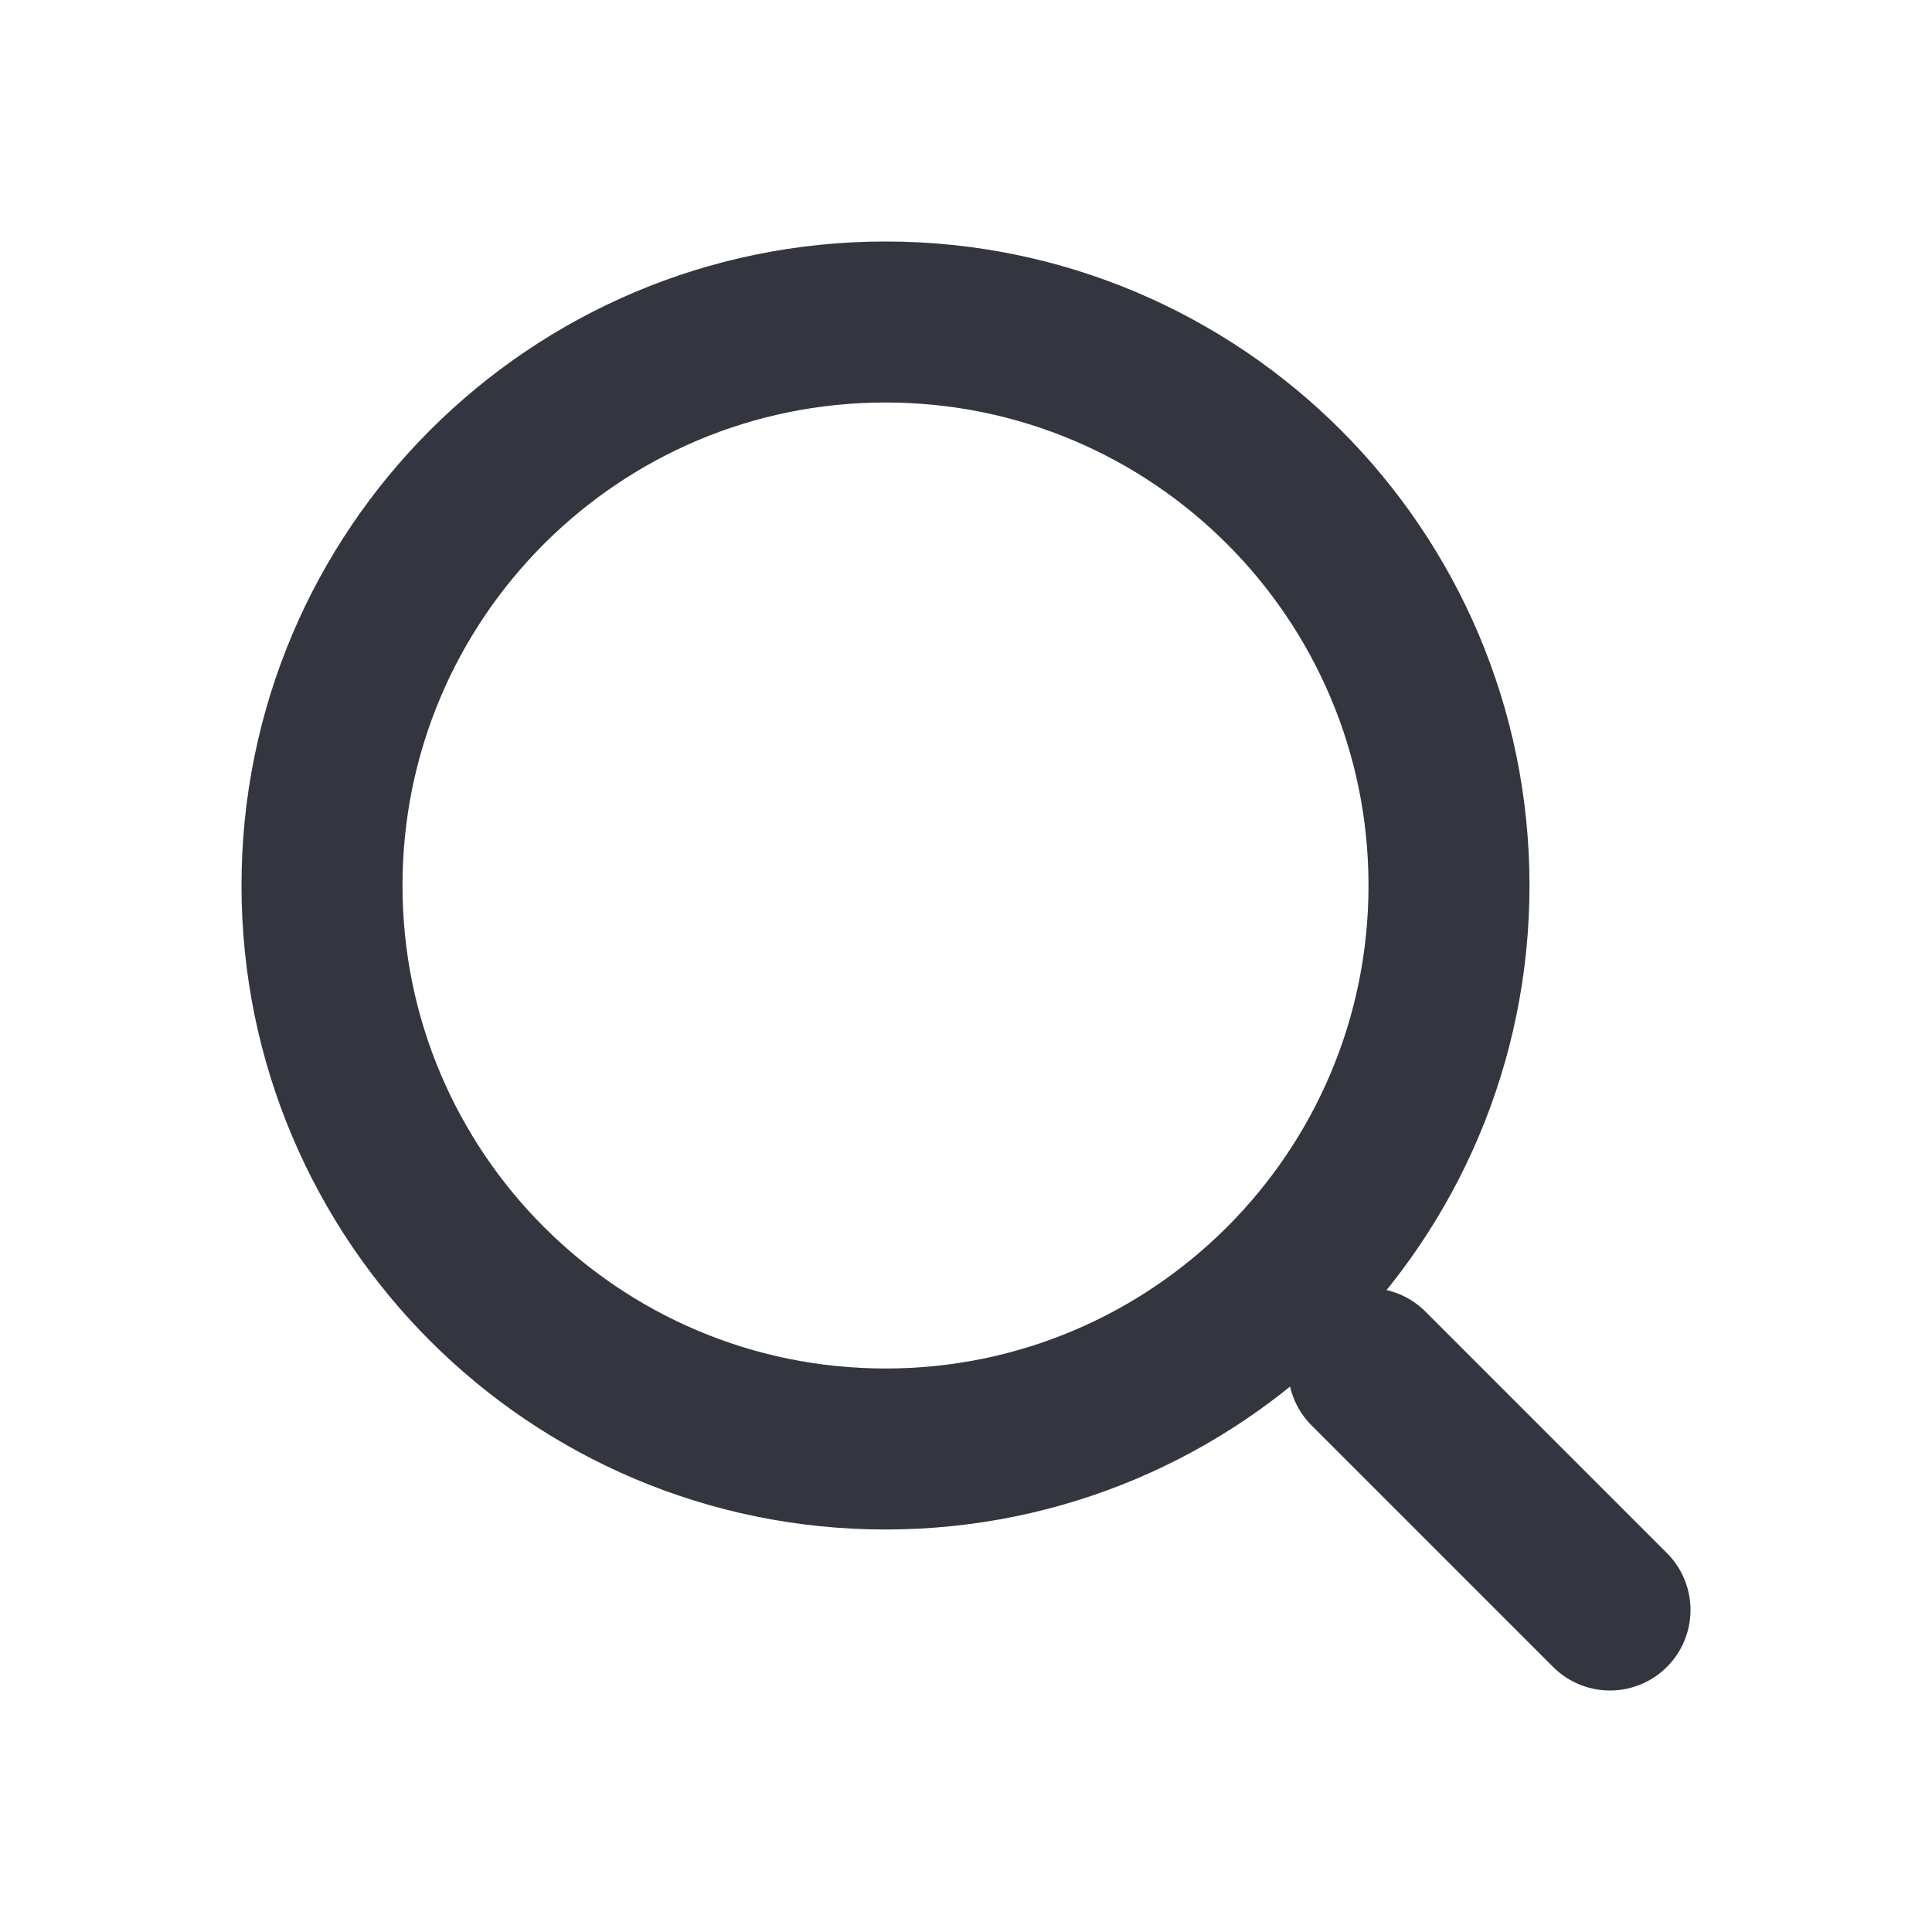
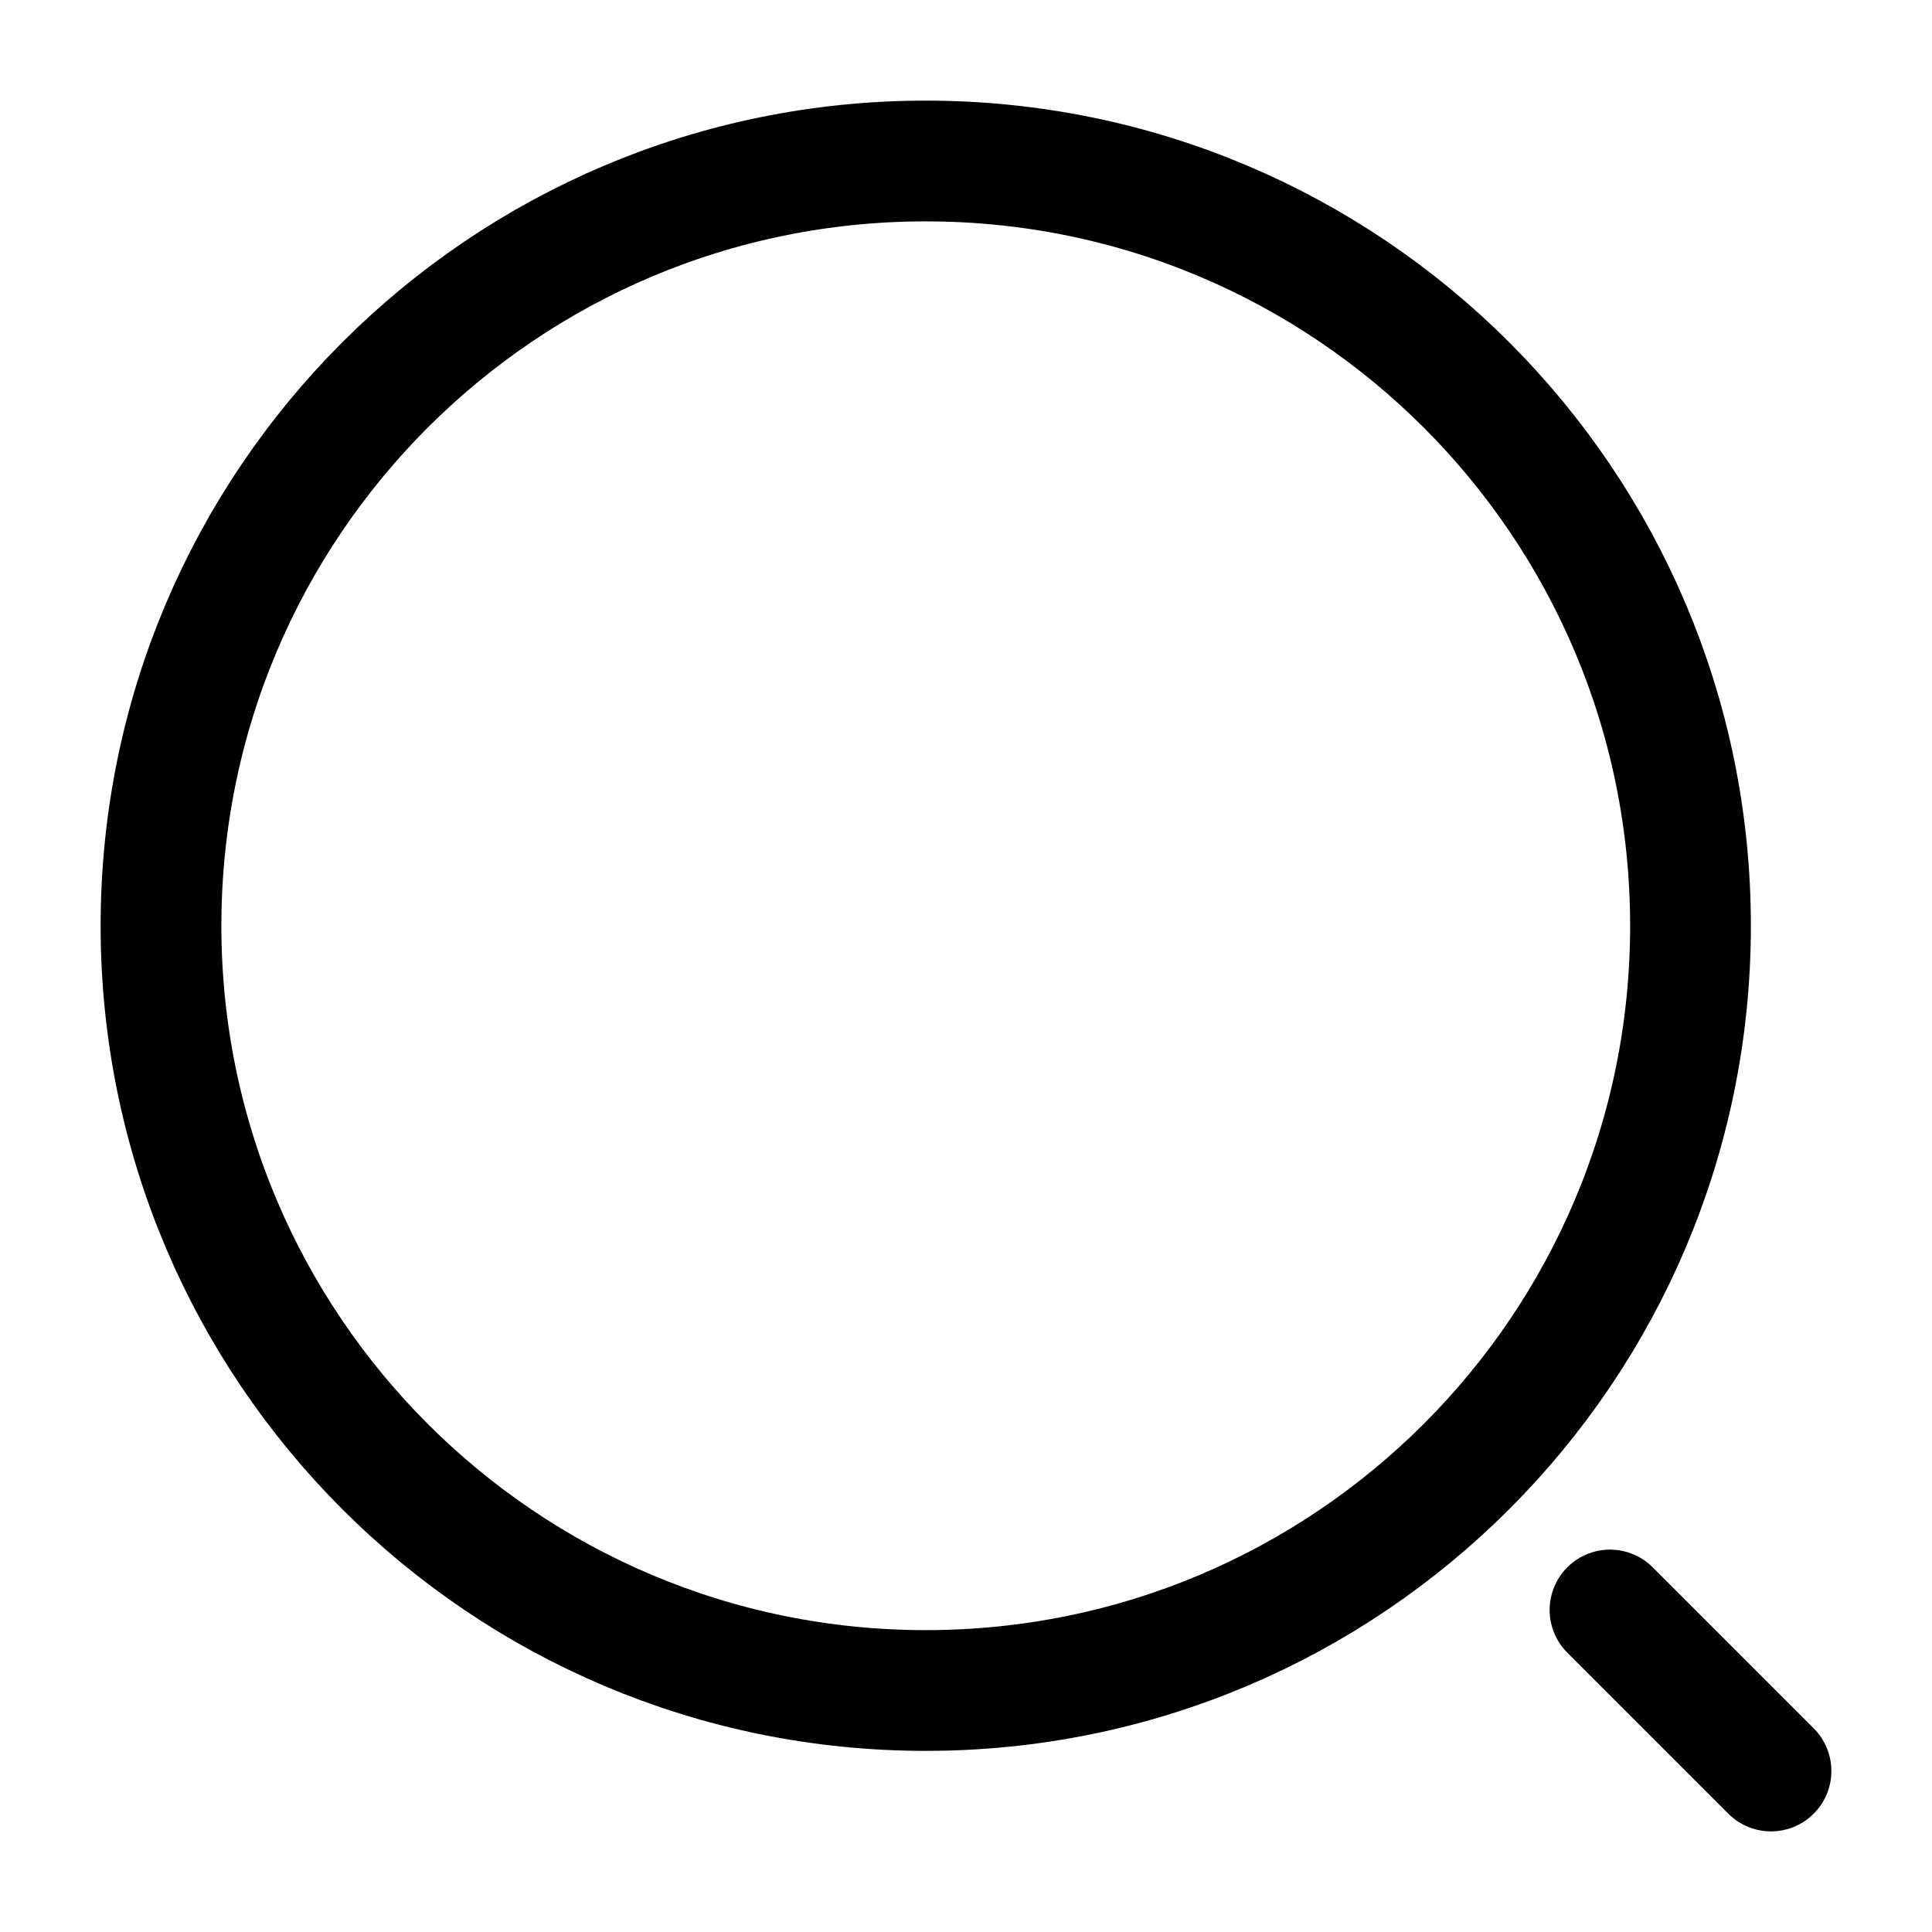
<svg xmlns="http://www.w3.org/2000/svg" width="24" height="24" viewBox="0 0 24 24" fill="none">
-   <circle cx="11" cy="11" r="7" stroke="#33363F" stroke-width="2" />
-   <path d="M20 20L17 17" stroke="#33363F" stroke-width="2" stroke-linecap="round" />
+   <path d="M11.5 21C16.747 21 21 16.747 21 11.5C21 6.253 16.747 2 11.5 2C6.253 2 2 6.253 2 11.5C2 16.747 6.253 21 11.5 21Z" stroke="black" stroke-width="1.5" stroke-linecap="round" stroke-linejoin="round" />
+   <path d="M22 22L20 20" stroke="black" stroke-width="1.5" stroke-linecap="round" stroke-linejoin="round" />
</svg>
